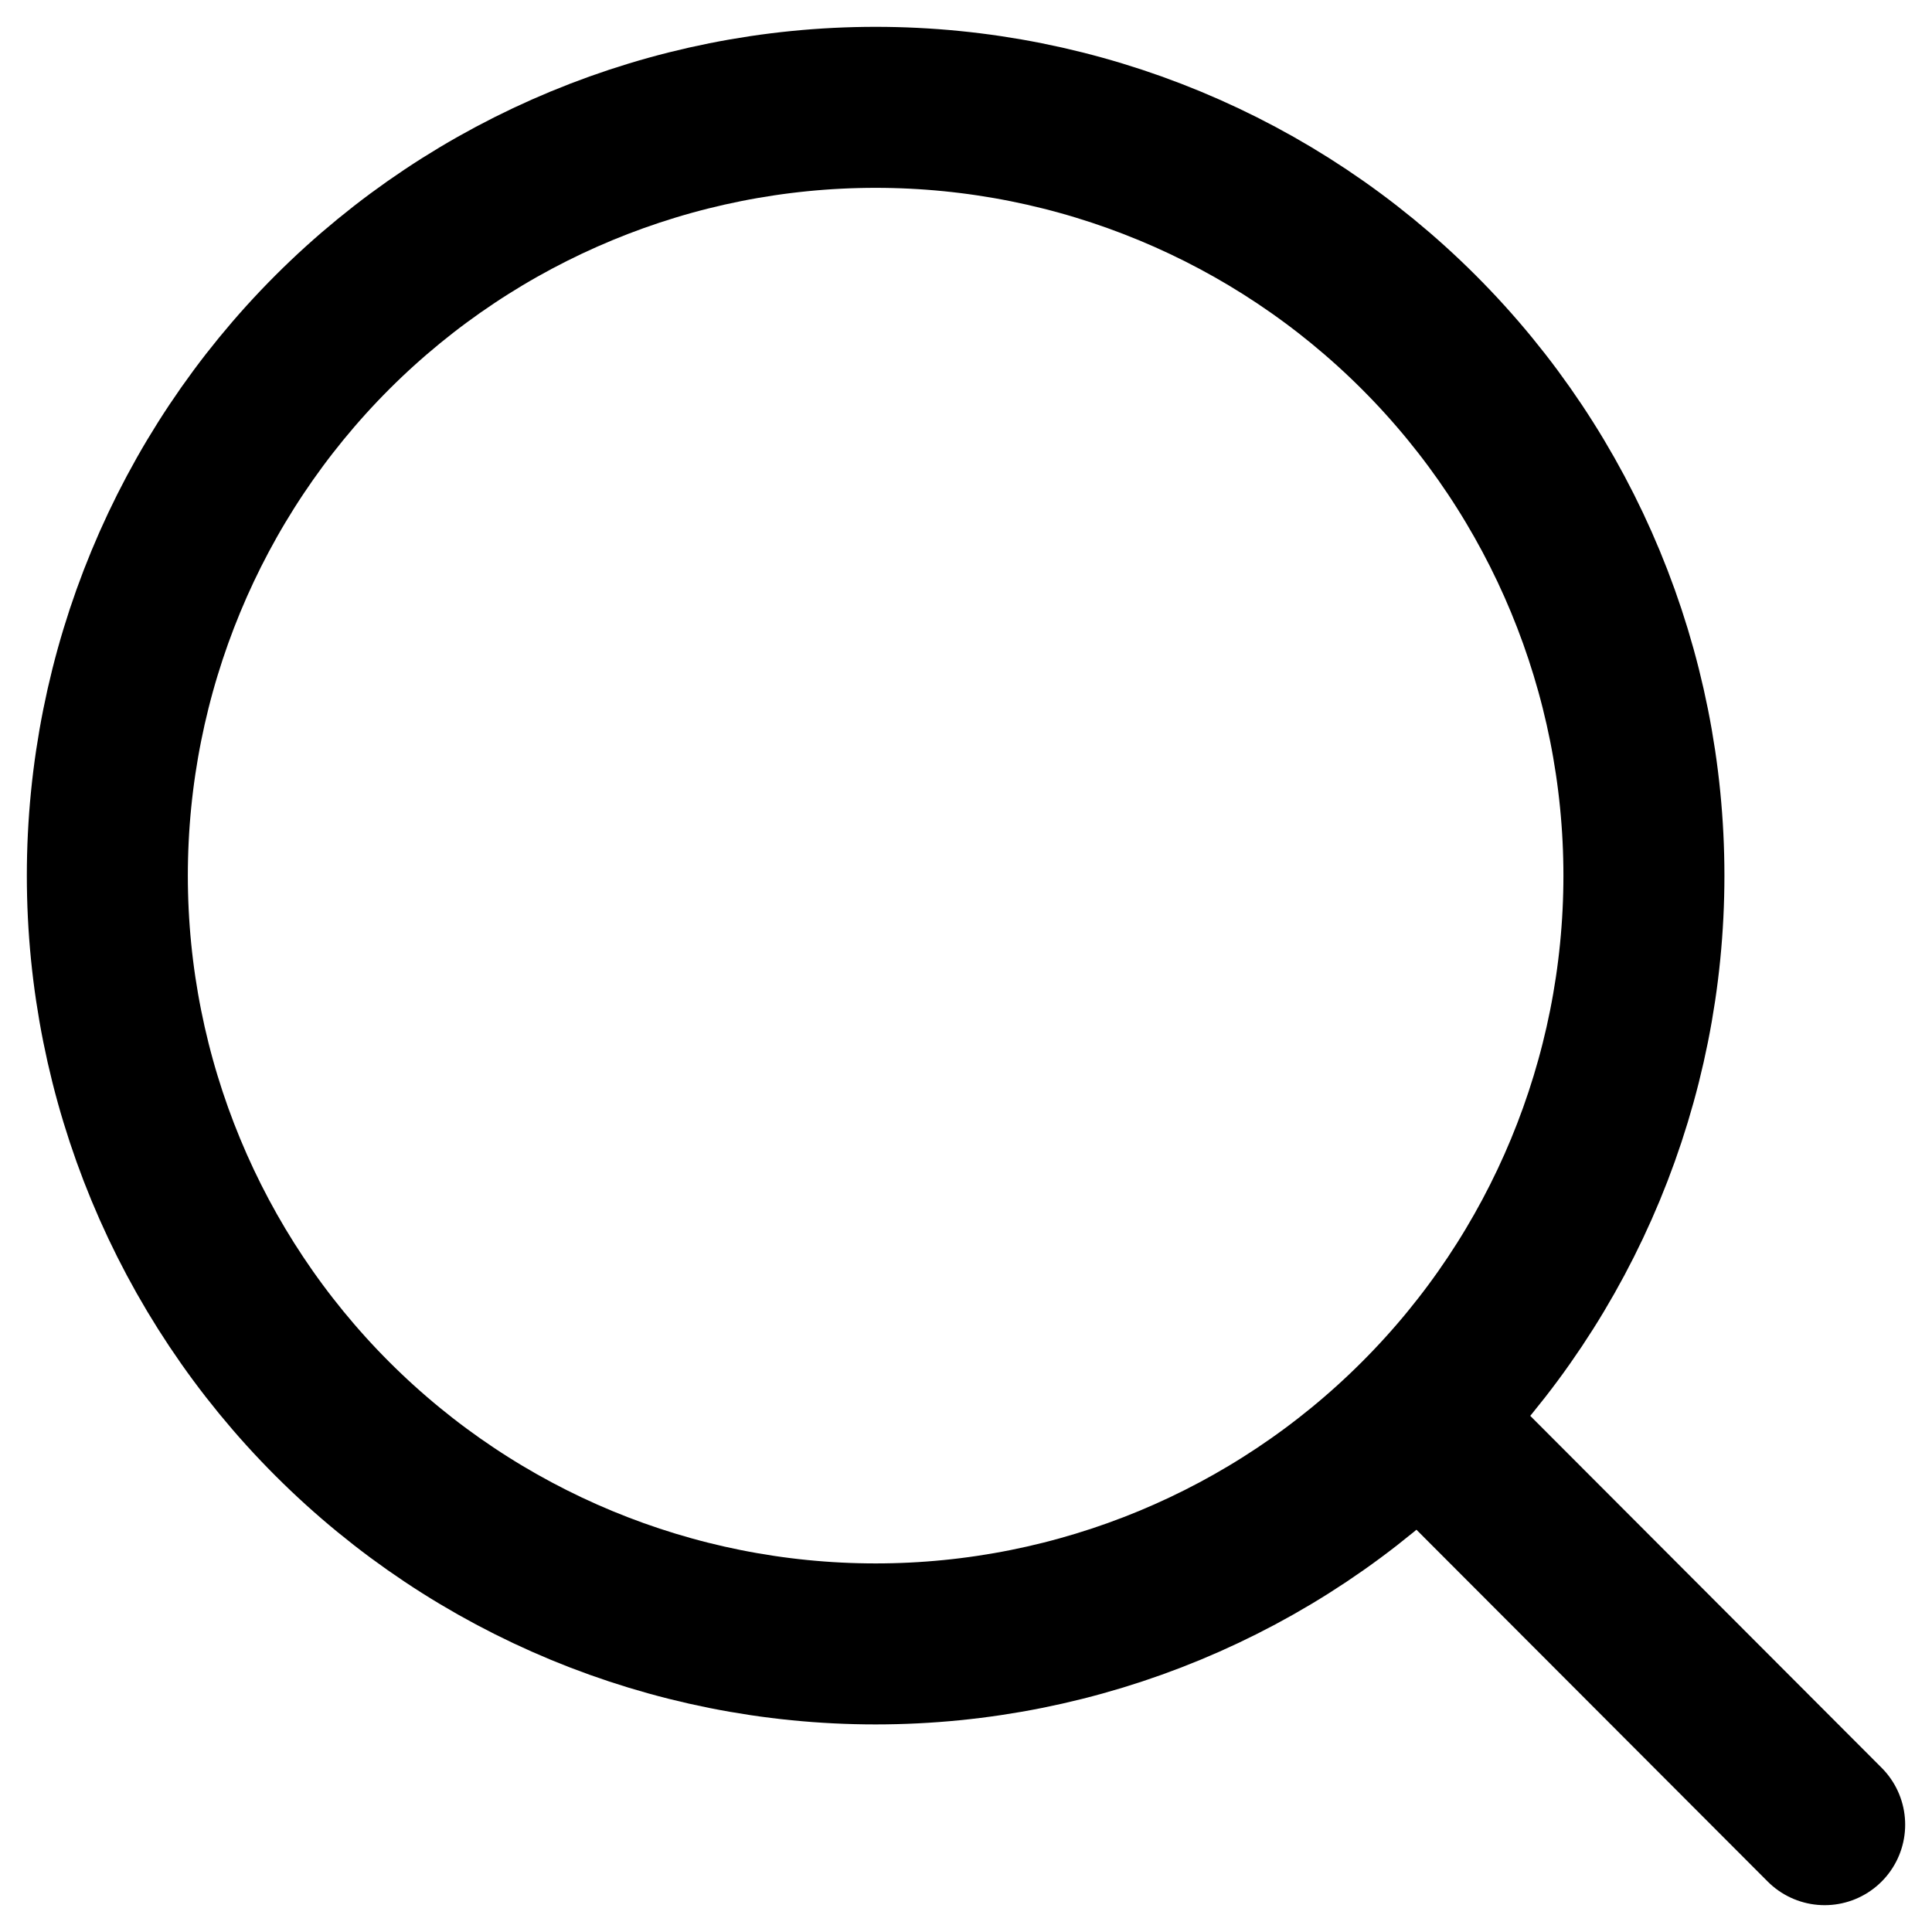
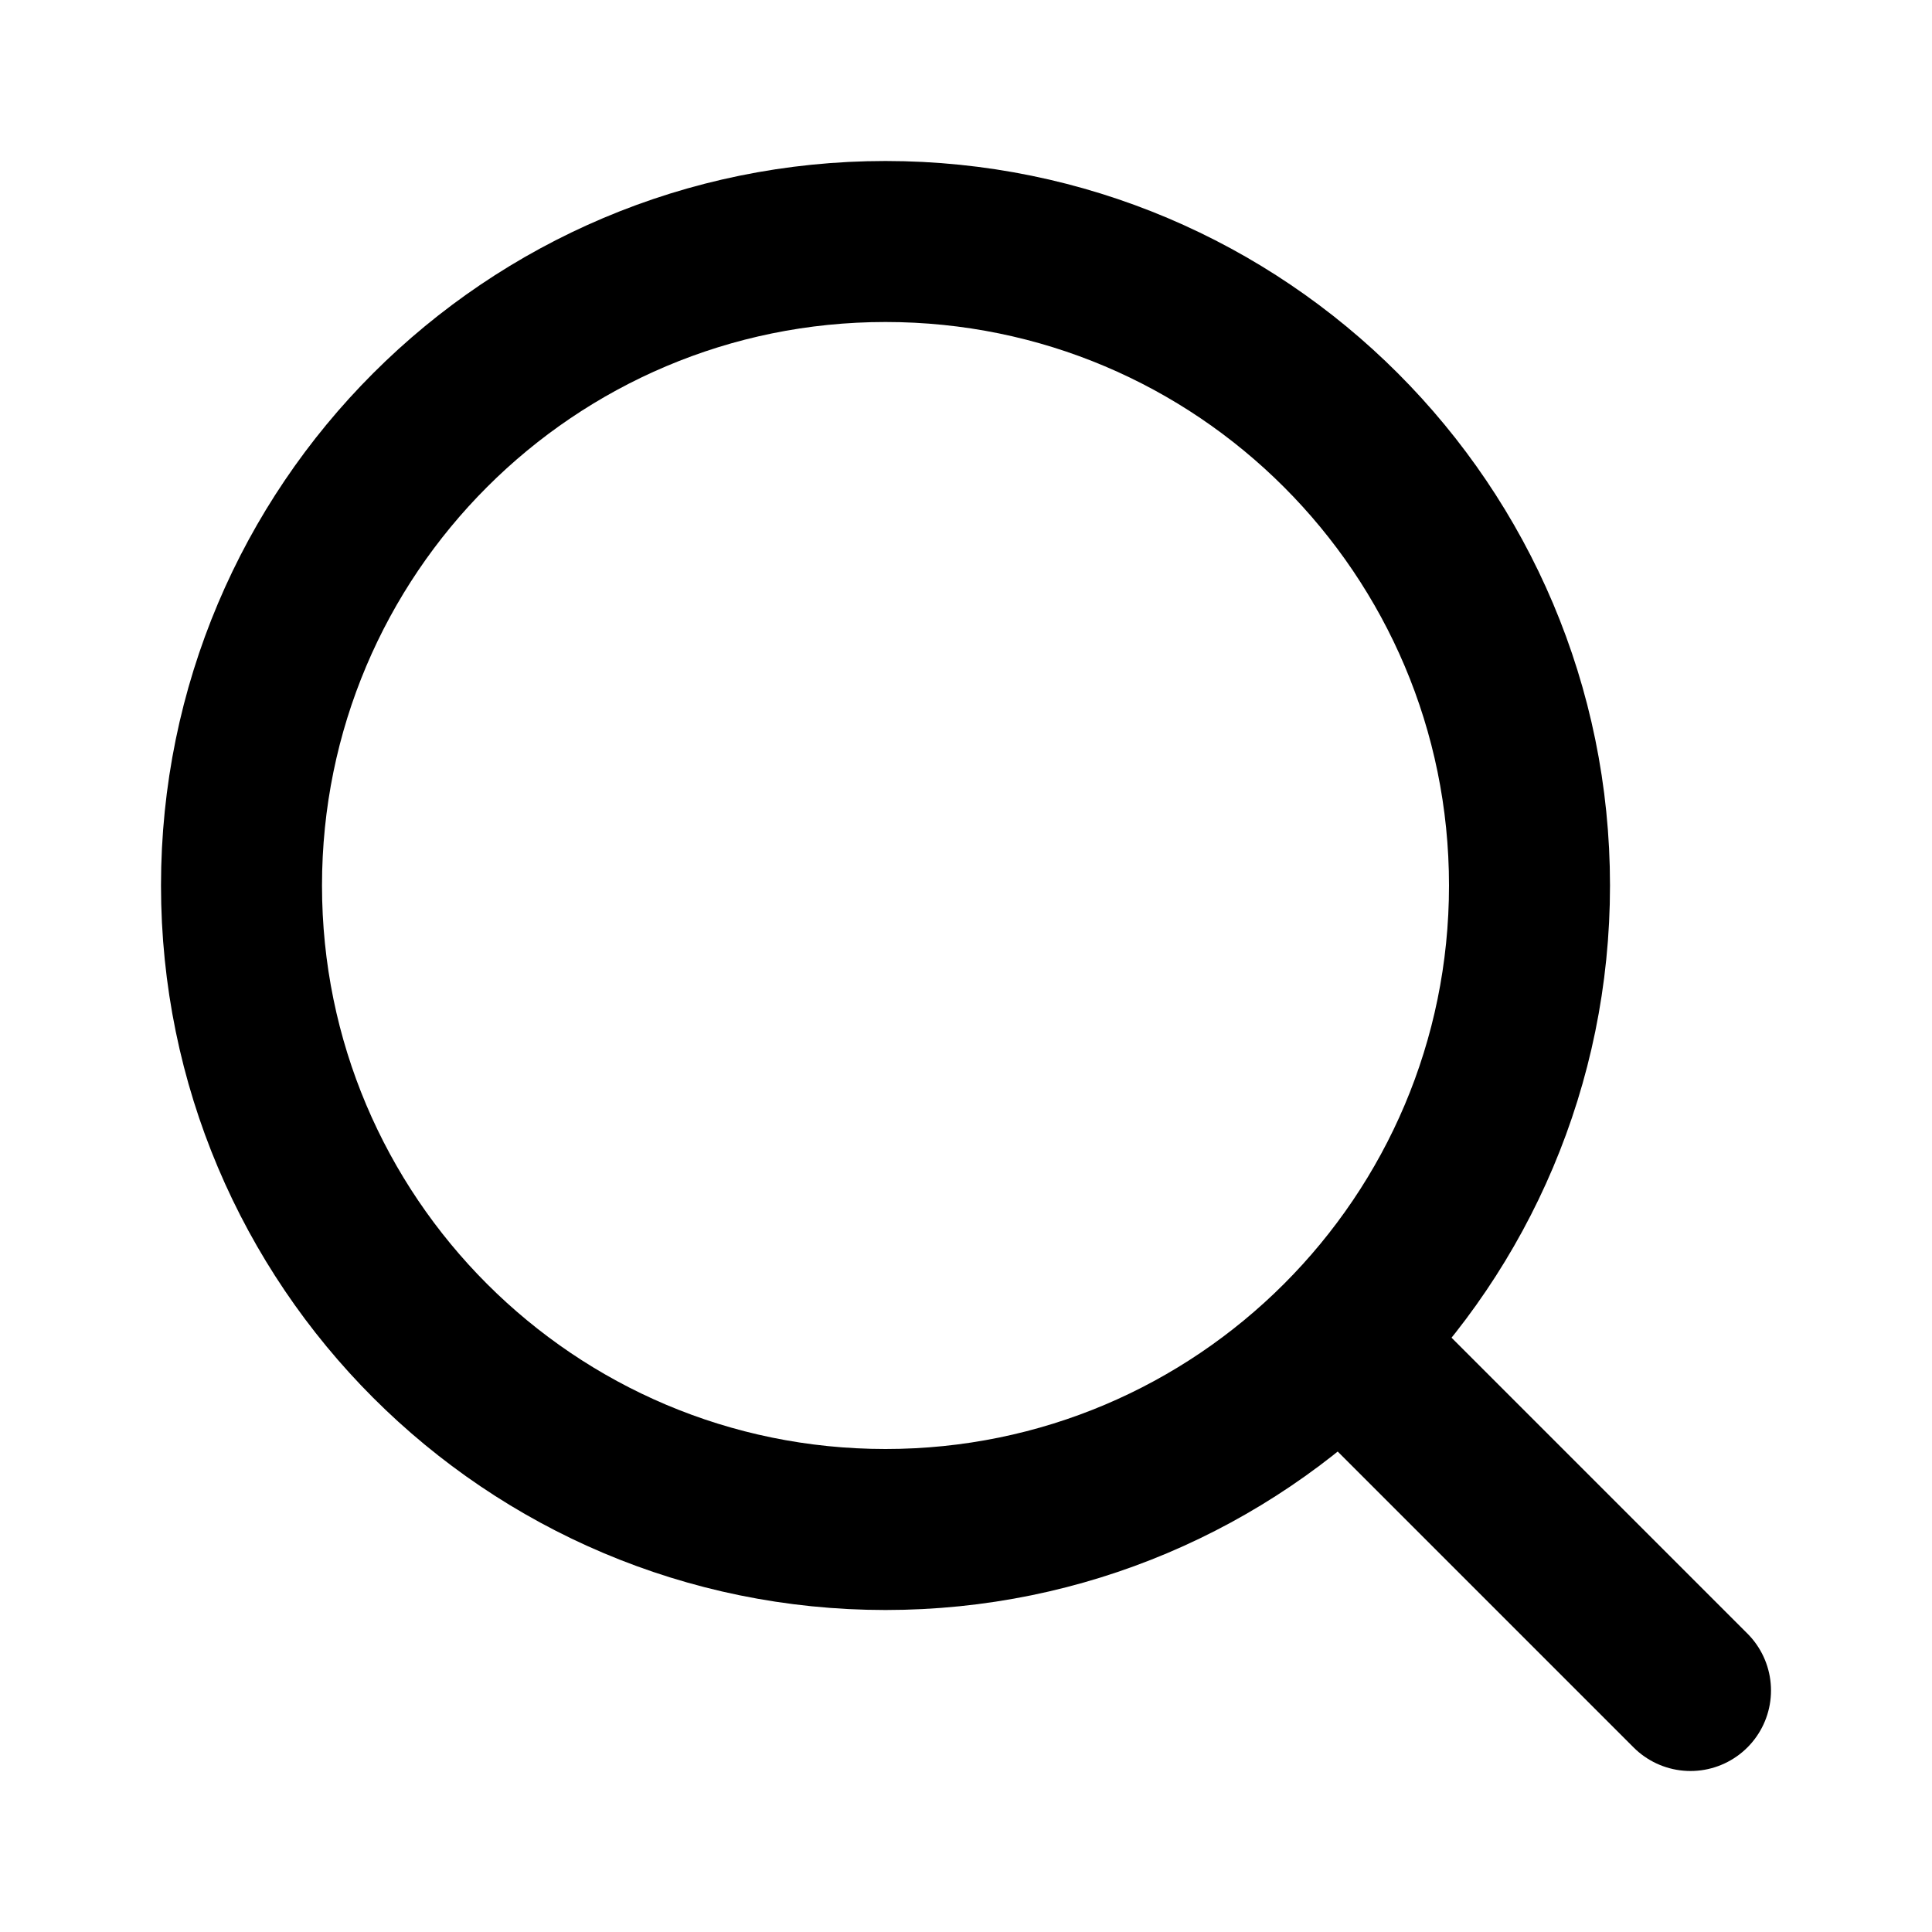
- <svg xmlns="http://www.w3.org/2000/svg" width="18" height="18" viewBox="0 0 18 18" fill="none">
-   <path d="M17 17L13.222 13.216M15.316 8.158C15.316 10.056 14.562 11.877 13.219 13.219C11.877 14.562 10.056 15.316 8.158 15.316C6.26 15.316 4.439 14.562 3.096 13.219C1.754 11.877 1 10.056 1 8.158C1 6.26 1.754 4.439 3.096 3.096C4.439 1.754 6.26 1 8.158 1C10.056 1 11.877 1.754 13.219 3.096C14.562 4.439 15.316 6.26 15.316 8.158V8.158Z" stroke="black" stroke-width="1.5" stroke-linecap="round" />
+ <svg xmlns="http://www.w3.org/2000/svg" width="24" height="24" viewBox="0 0 24 24" fill="none" stroke="currentColor" stroke-width="2" stroke-linecap="round" stroke-linejoin="round" class="lucide lucide-search">
+   <circle cx="11" cy="11" r="8" />
+   <path d="m21 21-4.3-4.3" />
</svg>
